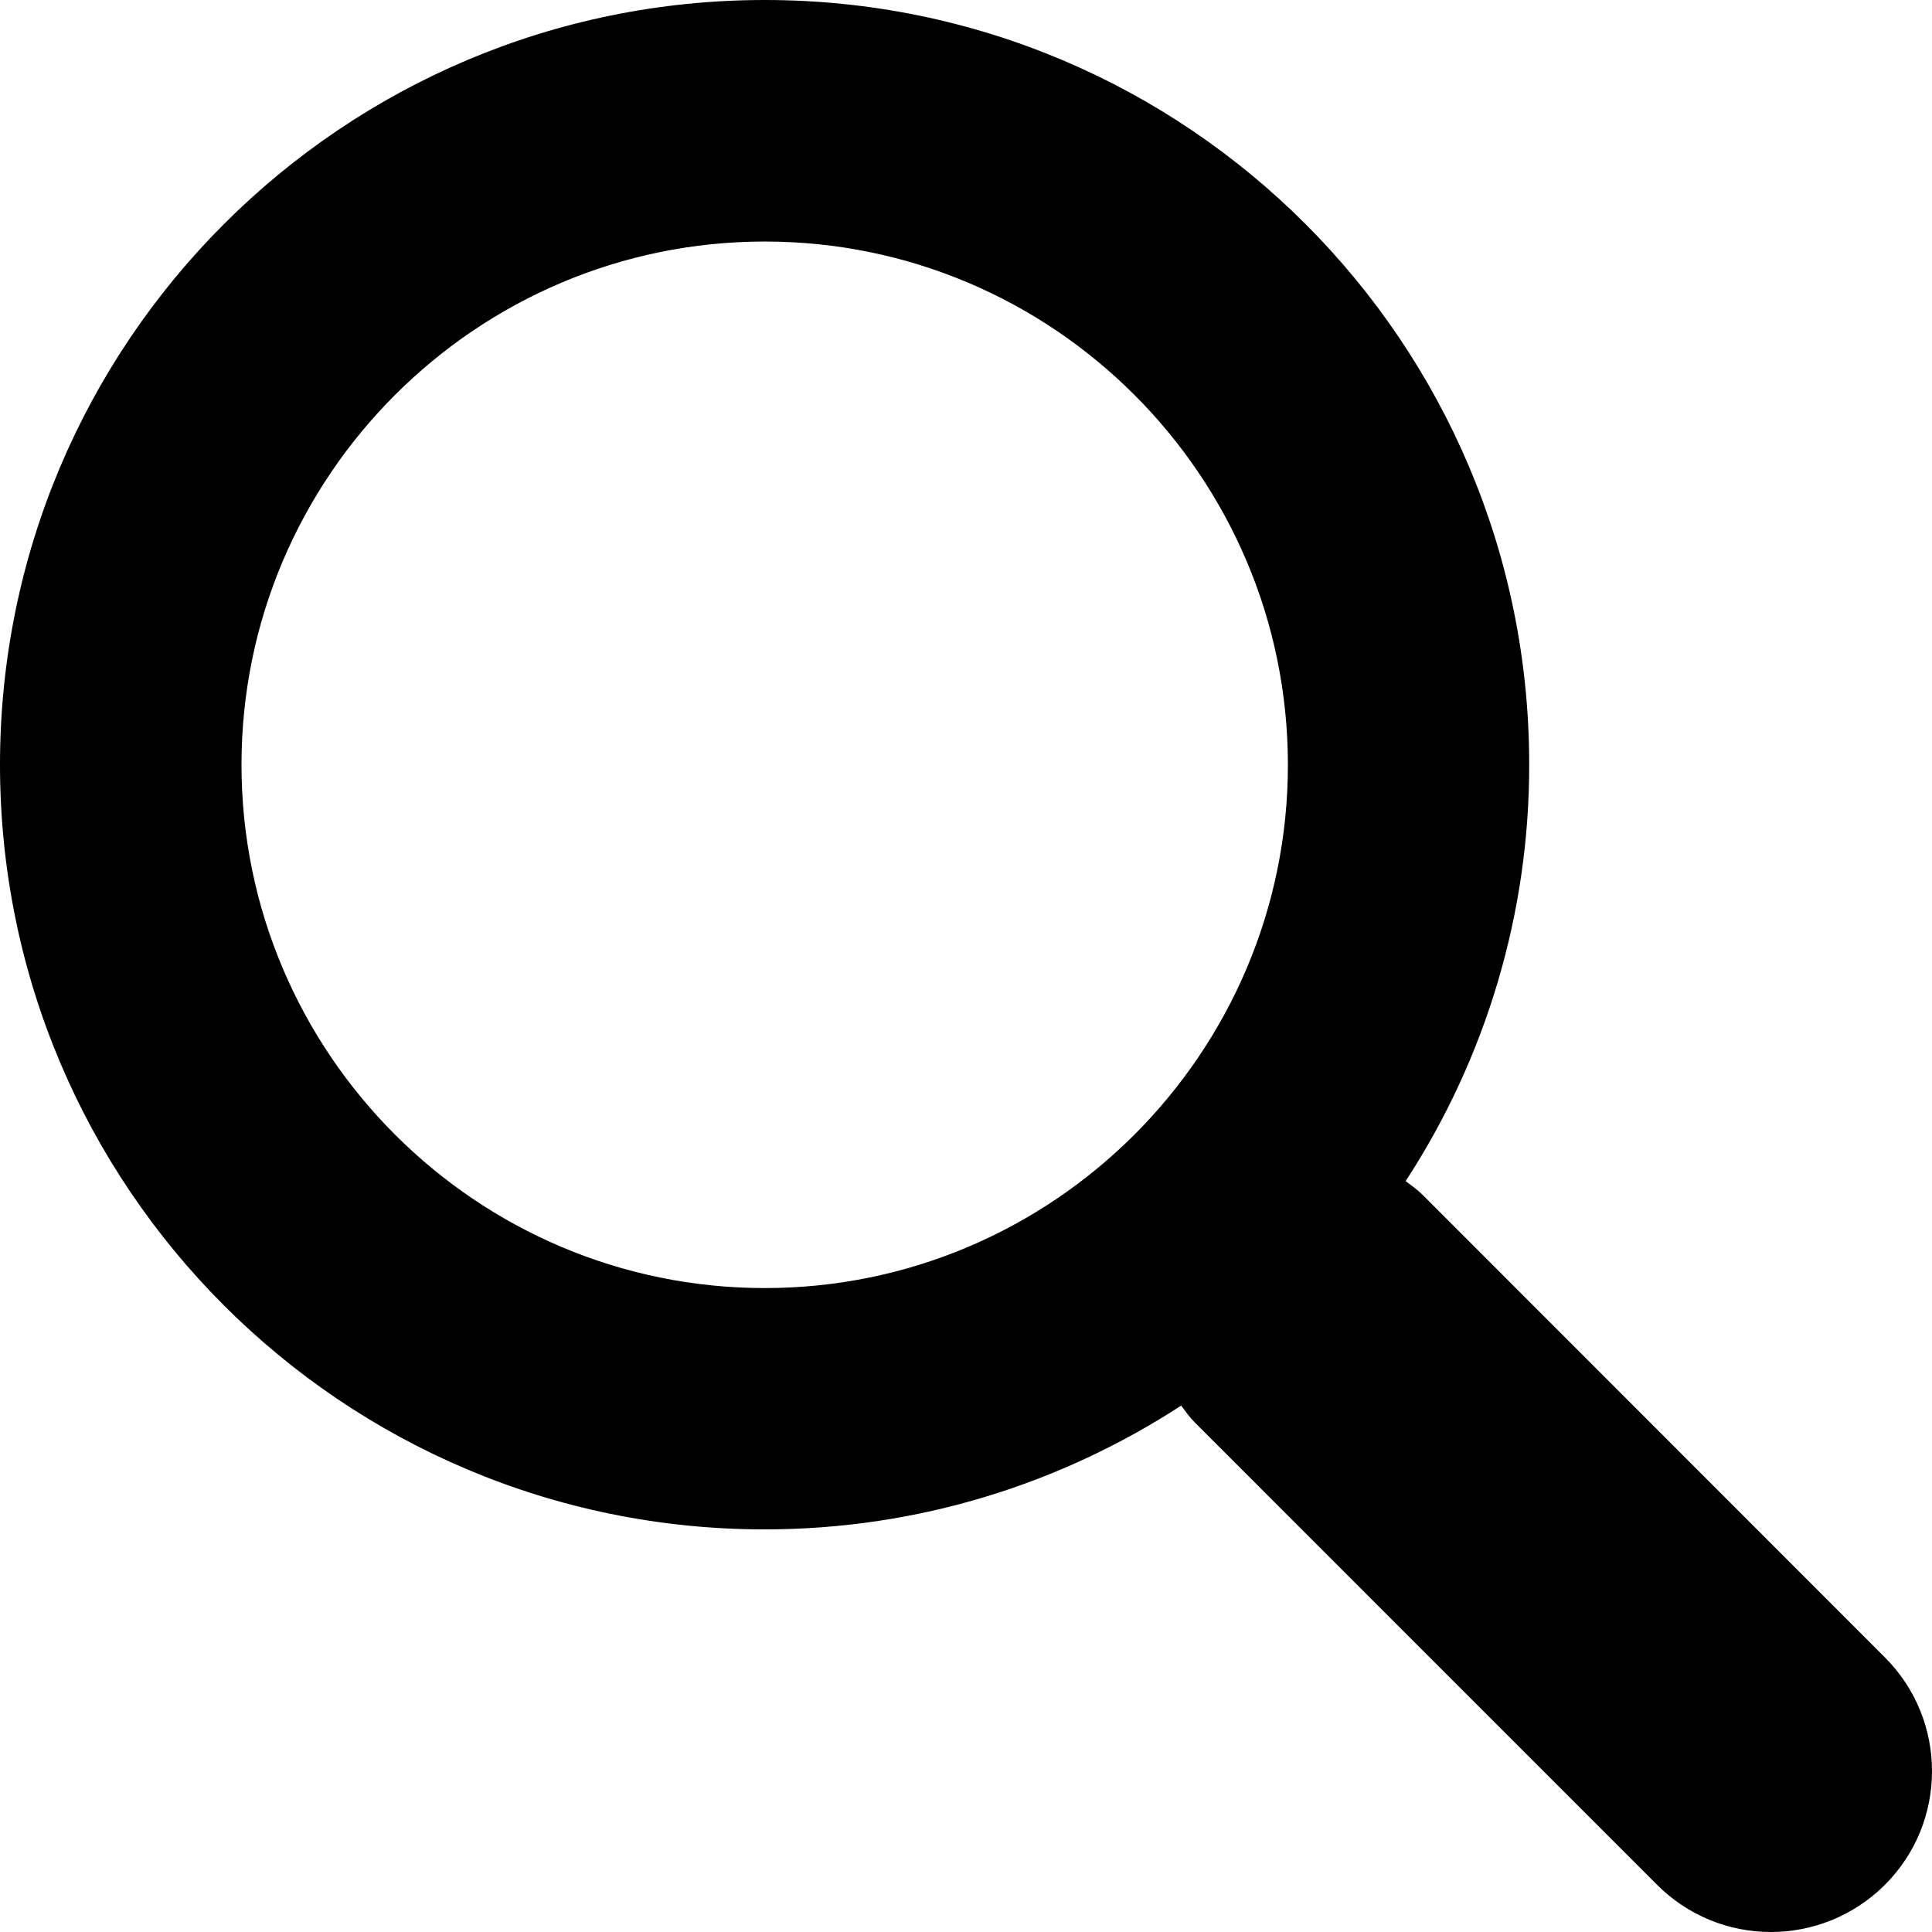
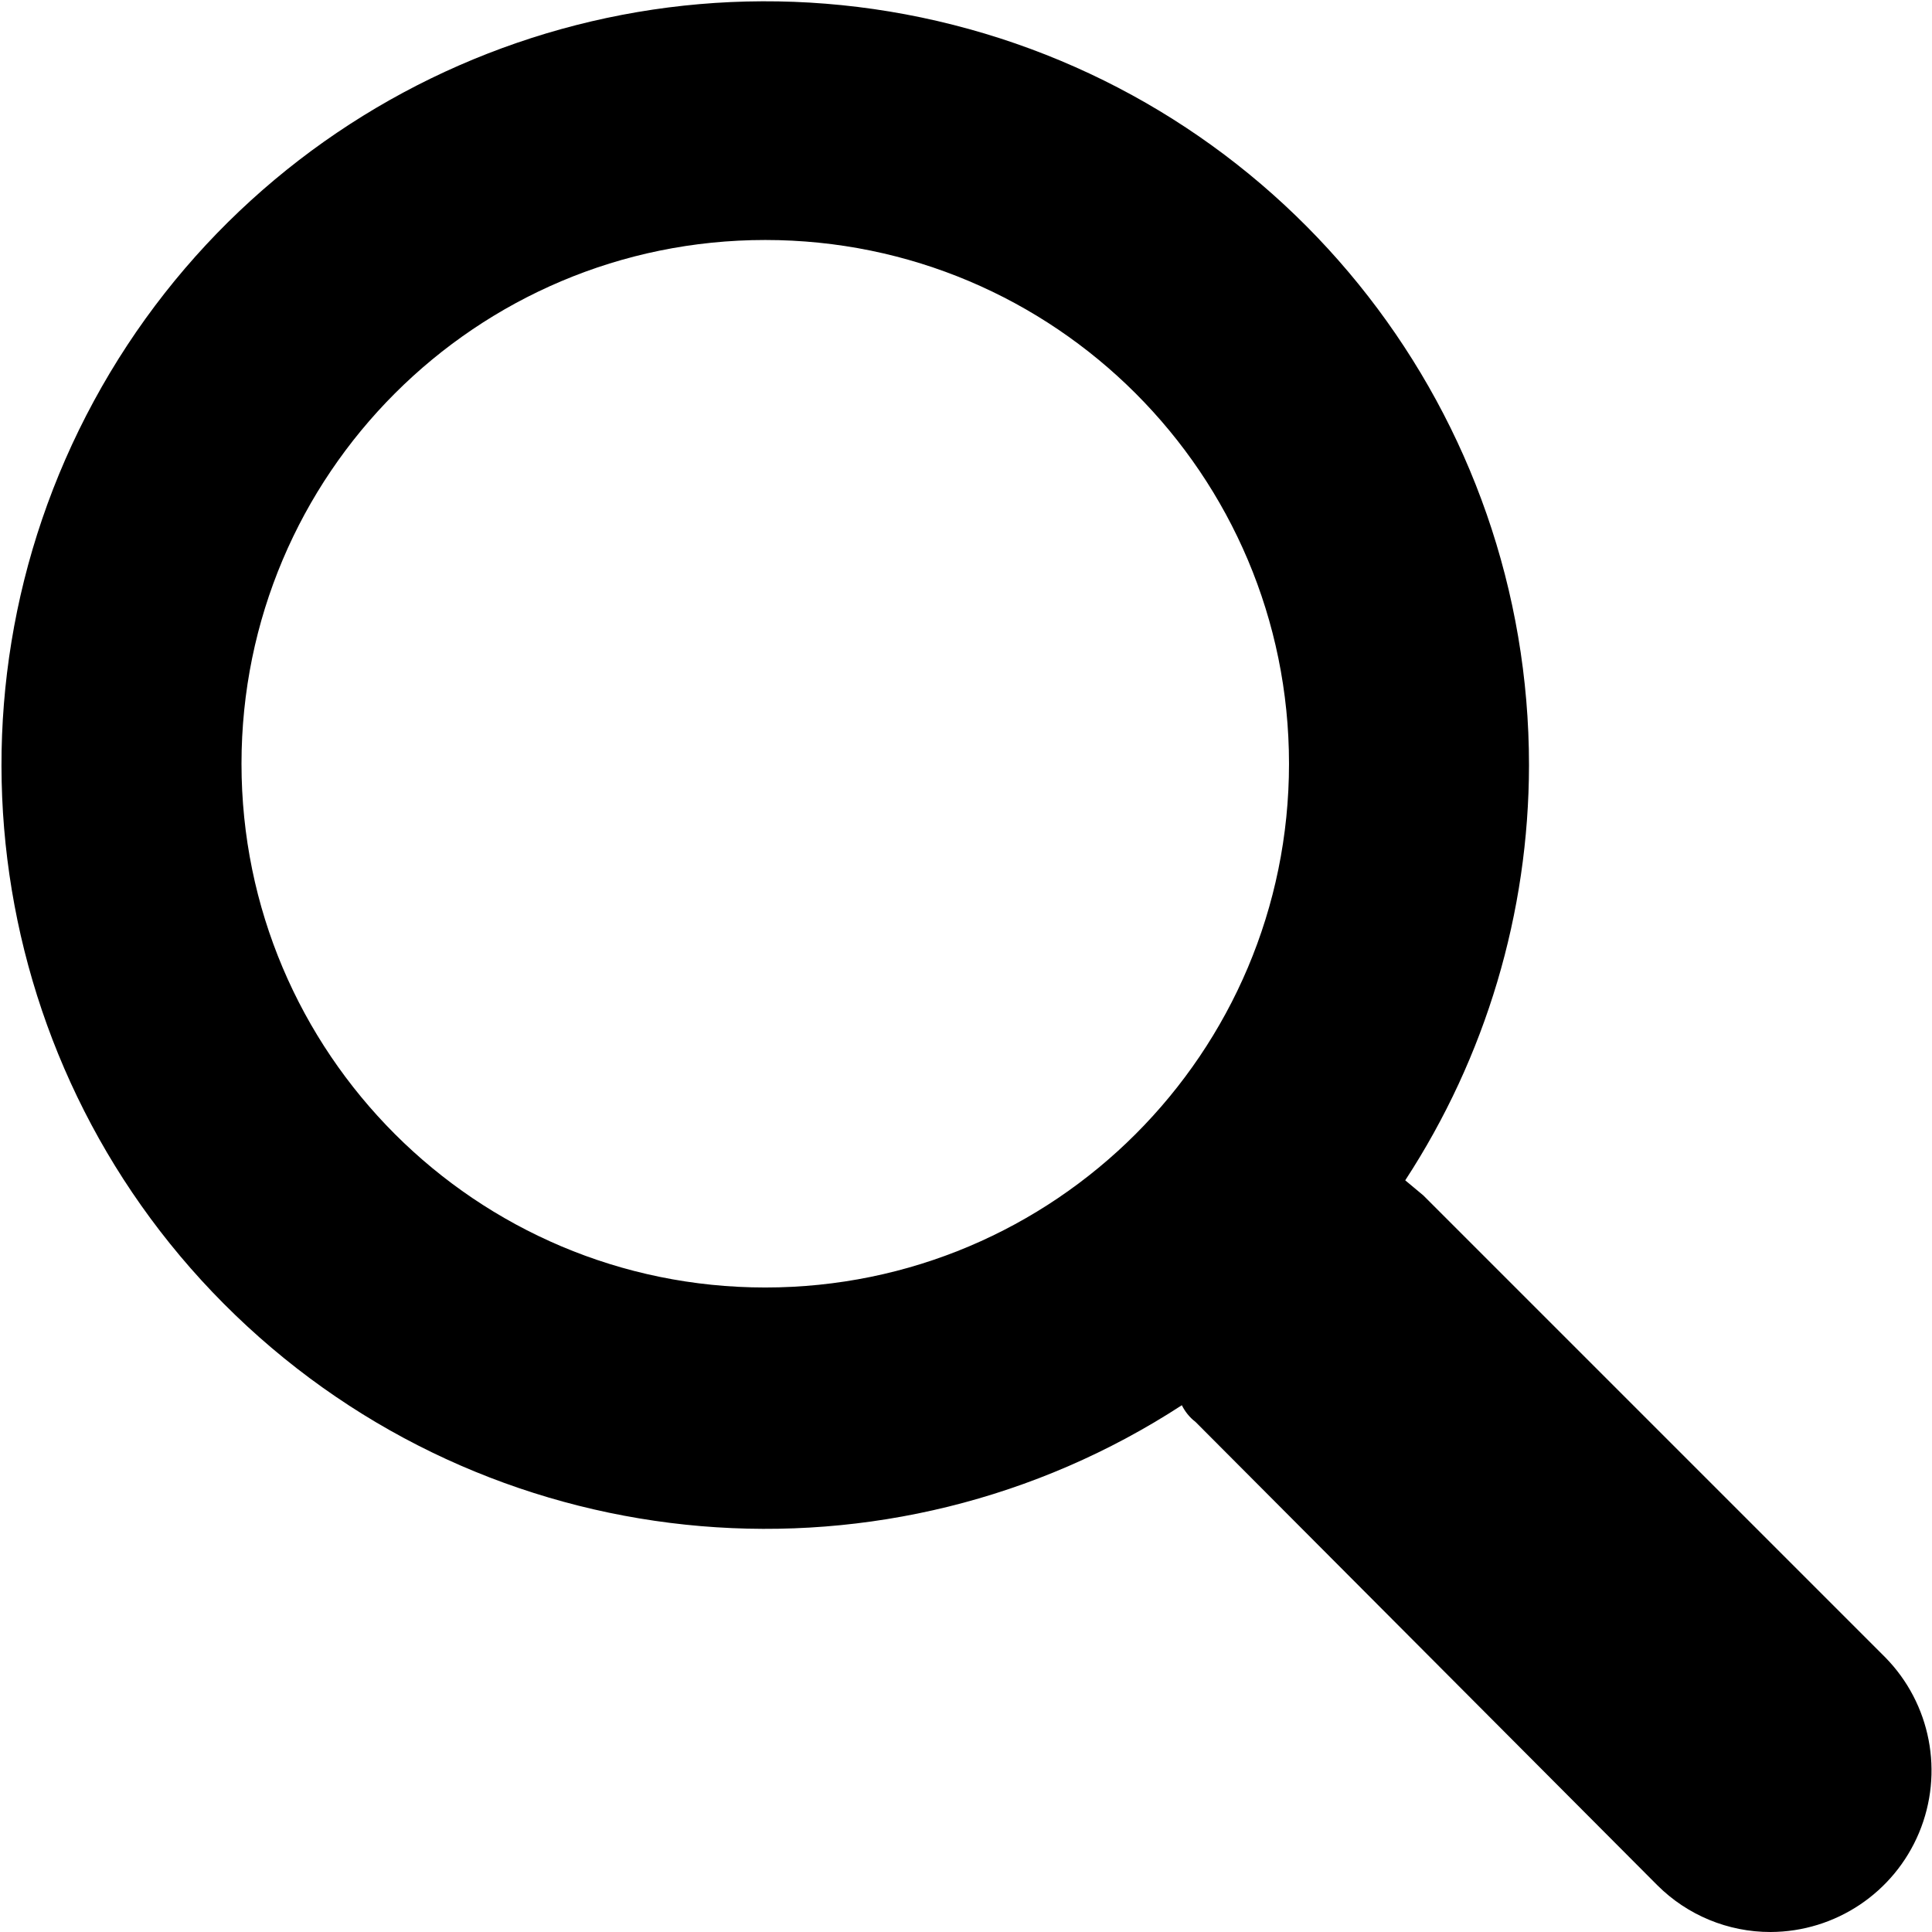
<svg xmlns="http://www.w3.org/2000/svg" width="128" height="128">
-   <path d="M124.884 109.812L94.256 79.166c-.357-.357-.757-.629-1.129-.914a50.366 50.366 0 0 0 8.186-27.59C101.327 22.689 78.656 0 50.67 0 22.685 0 0 22.688 0 50.663c0 27.989 22.685 50.663 50.656 50.663 10.186 0 19.643-3.03 27.6-8.201.286.385.557.771.9 1.114l30.628 30.632a10.633 10.633 0 0 0 7.543 3.129c2.728 0 5.457-1.043 7.543-3.115 4.171-4.157 4.171-10.915.014-15.073M50.671 85.338C31.557 85.338 16 69.78 16 50.663c0-19.102 15.557-34.661 34.67-34.661 19.115 0 34.657 15.559 34.657 34.675 0 19.102-15.557 34.661-34.656 34.661" />
+   <path d="M124.9 109.8L94.3 79.2l-1.2-1a50.4 50.4 0 0 0 8.2-27.5 50.6 50.6 0 1 0-23 42.4c.2.4.5.8.9 1.1l30.6 30.7a10.6 10.6 0 0 0 7.5 3.1 10.7 10.7 0 0 0 7.6-18.2M50.7 85.3a34.7 34.7 0 1 1 0-69.4 34.7 34.7 0 0 1 0 69.4" />
</svg>
